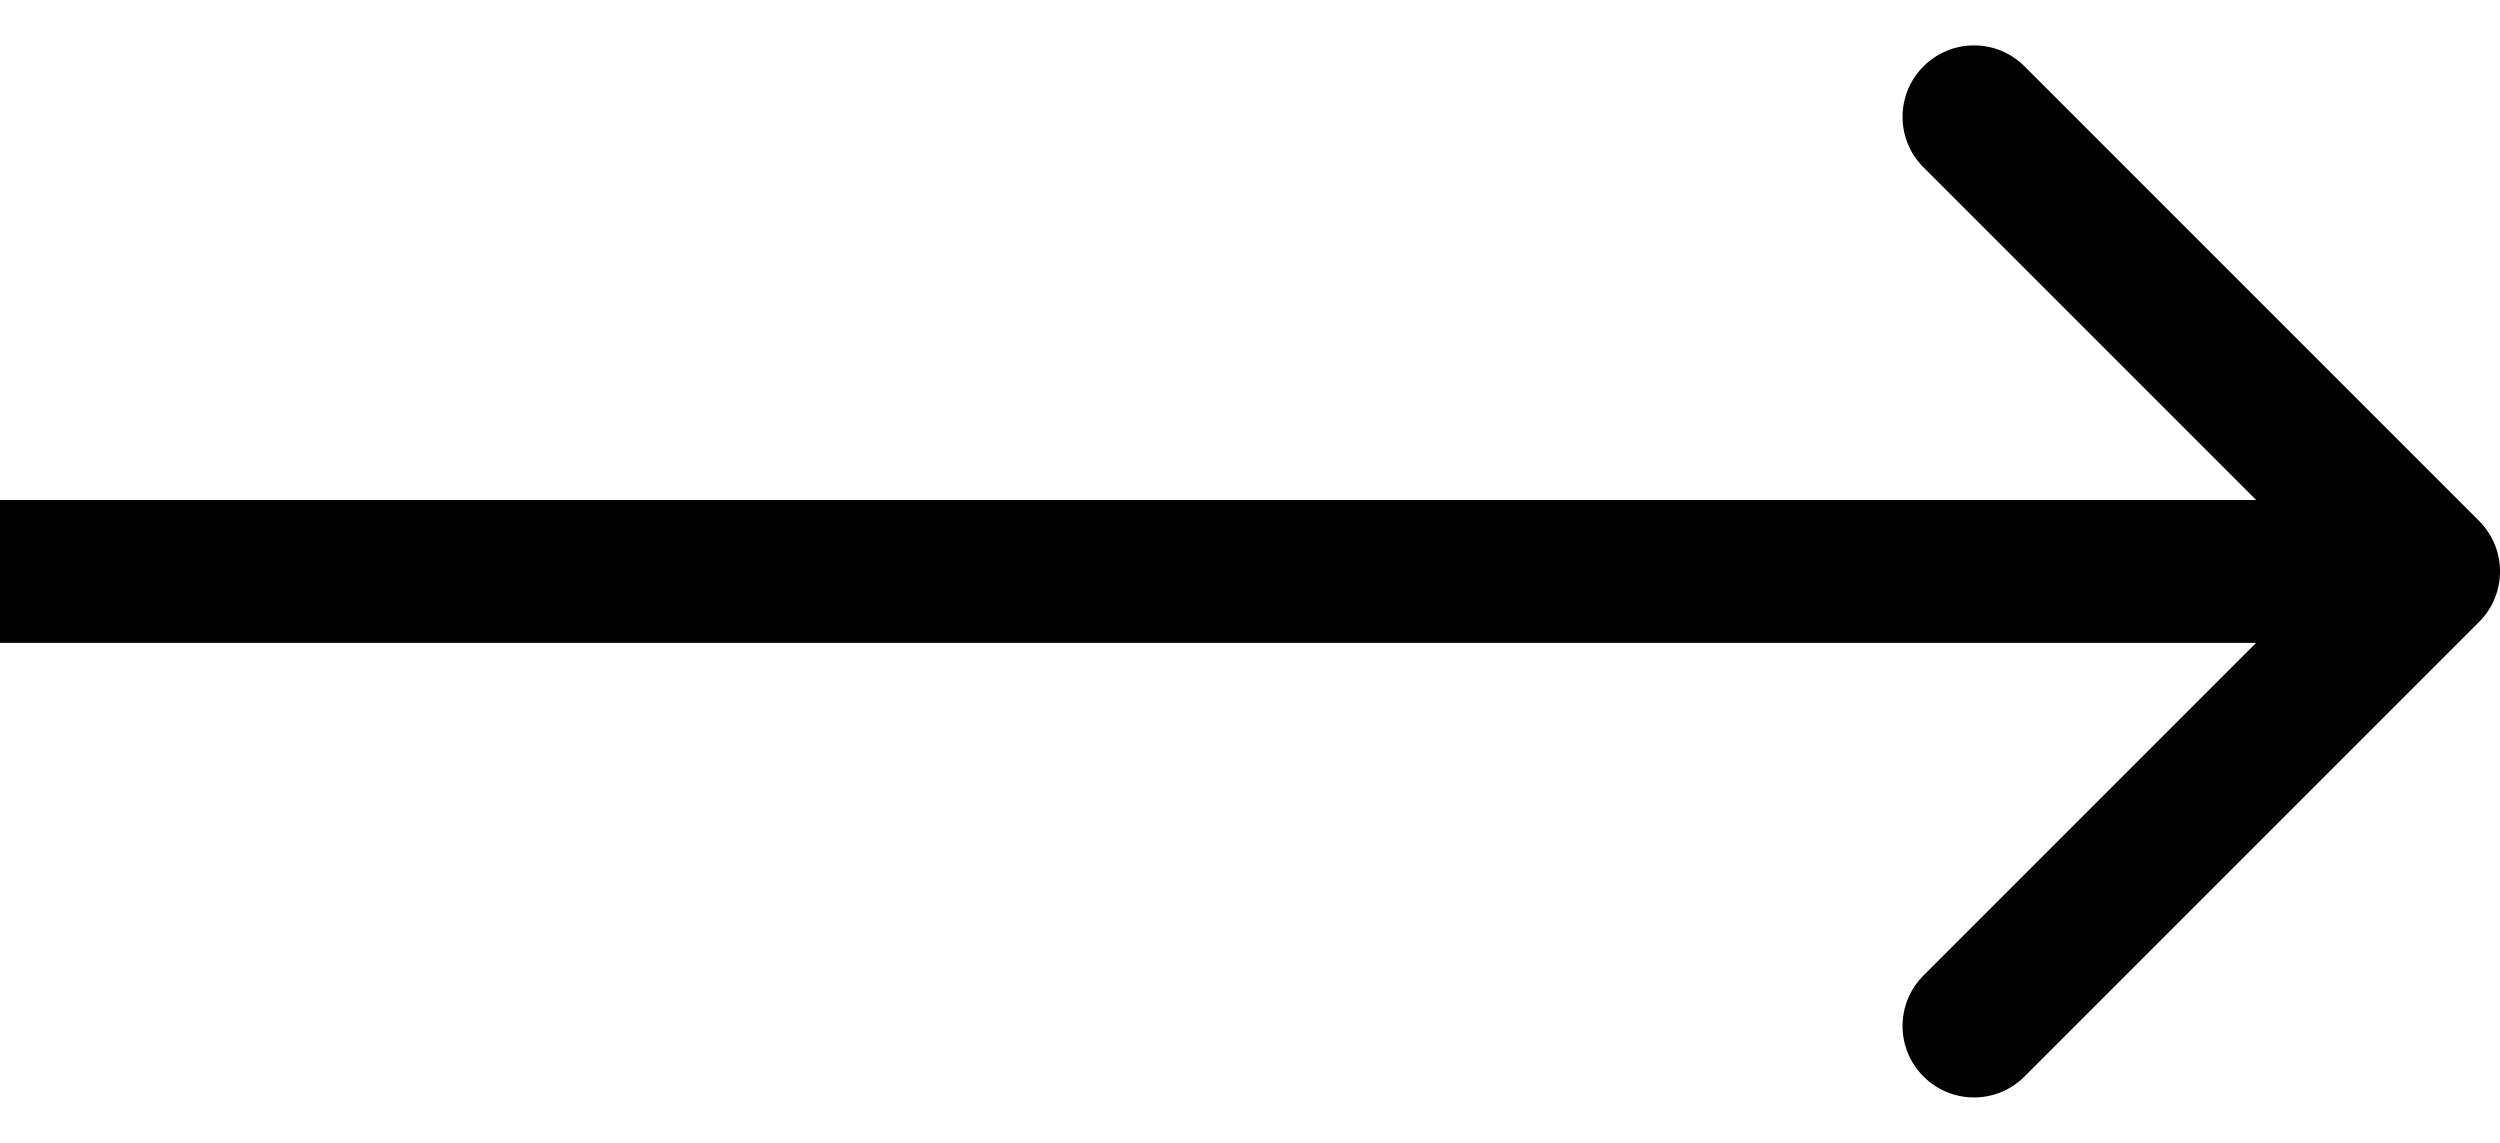
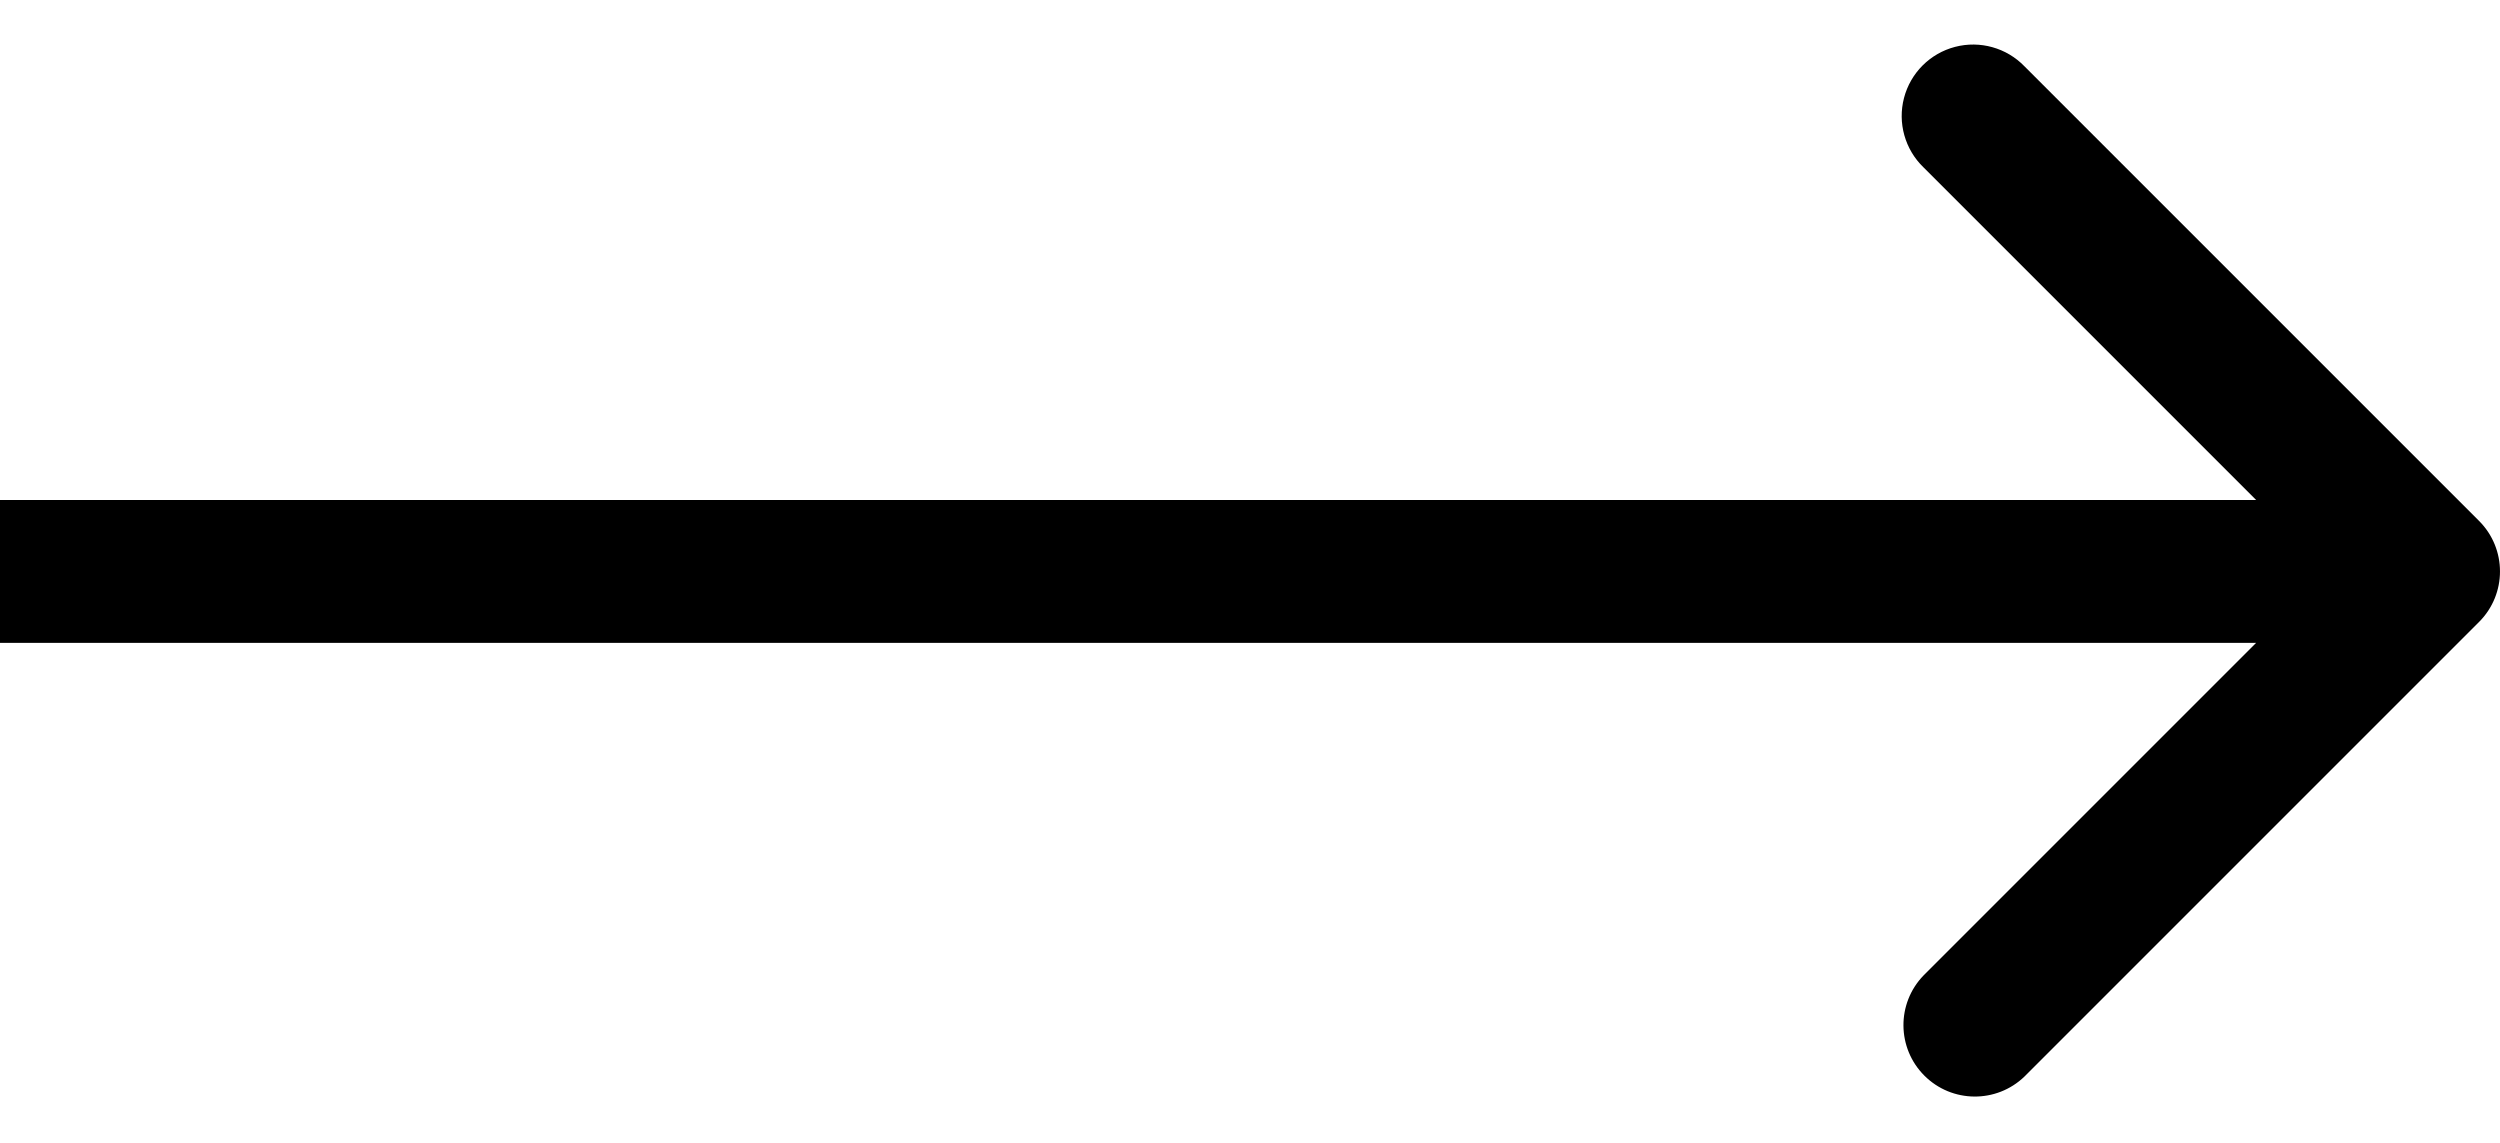
<svg xmlns="http://www.w3.org/2000/svg" width="35" height="16" viewBox="0 0 35 16" fill="none">
-   <path d="M34.707 8.707C35.098 8.317 35.098 7.683 34.707 7.293L28.343 0.929C27.953 0.538 27.32 0.538 26.929 0.929C26.538 1.319 26.538 1.953 26.929 2.343L32.586 8L26.929 13.657C26.538 14.047 26.538 14.681 26.929 15.071C27.32 15.462 27.953 15.462 28.343 15.071L34.707 8.707ZM0 9H34V7H0V9Z" fill="black" />
+   <path d="M34.707 8.707a1 1 0 000-1.414L28.343.929a1 1 0 10-1.414 1.414L32.586 8l-5.657 5.657a1 1 0 001.414 1.414l6.364-6.364zM0 9h34V7H0v2z" fill="#000" />
</svg>
